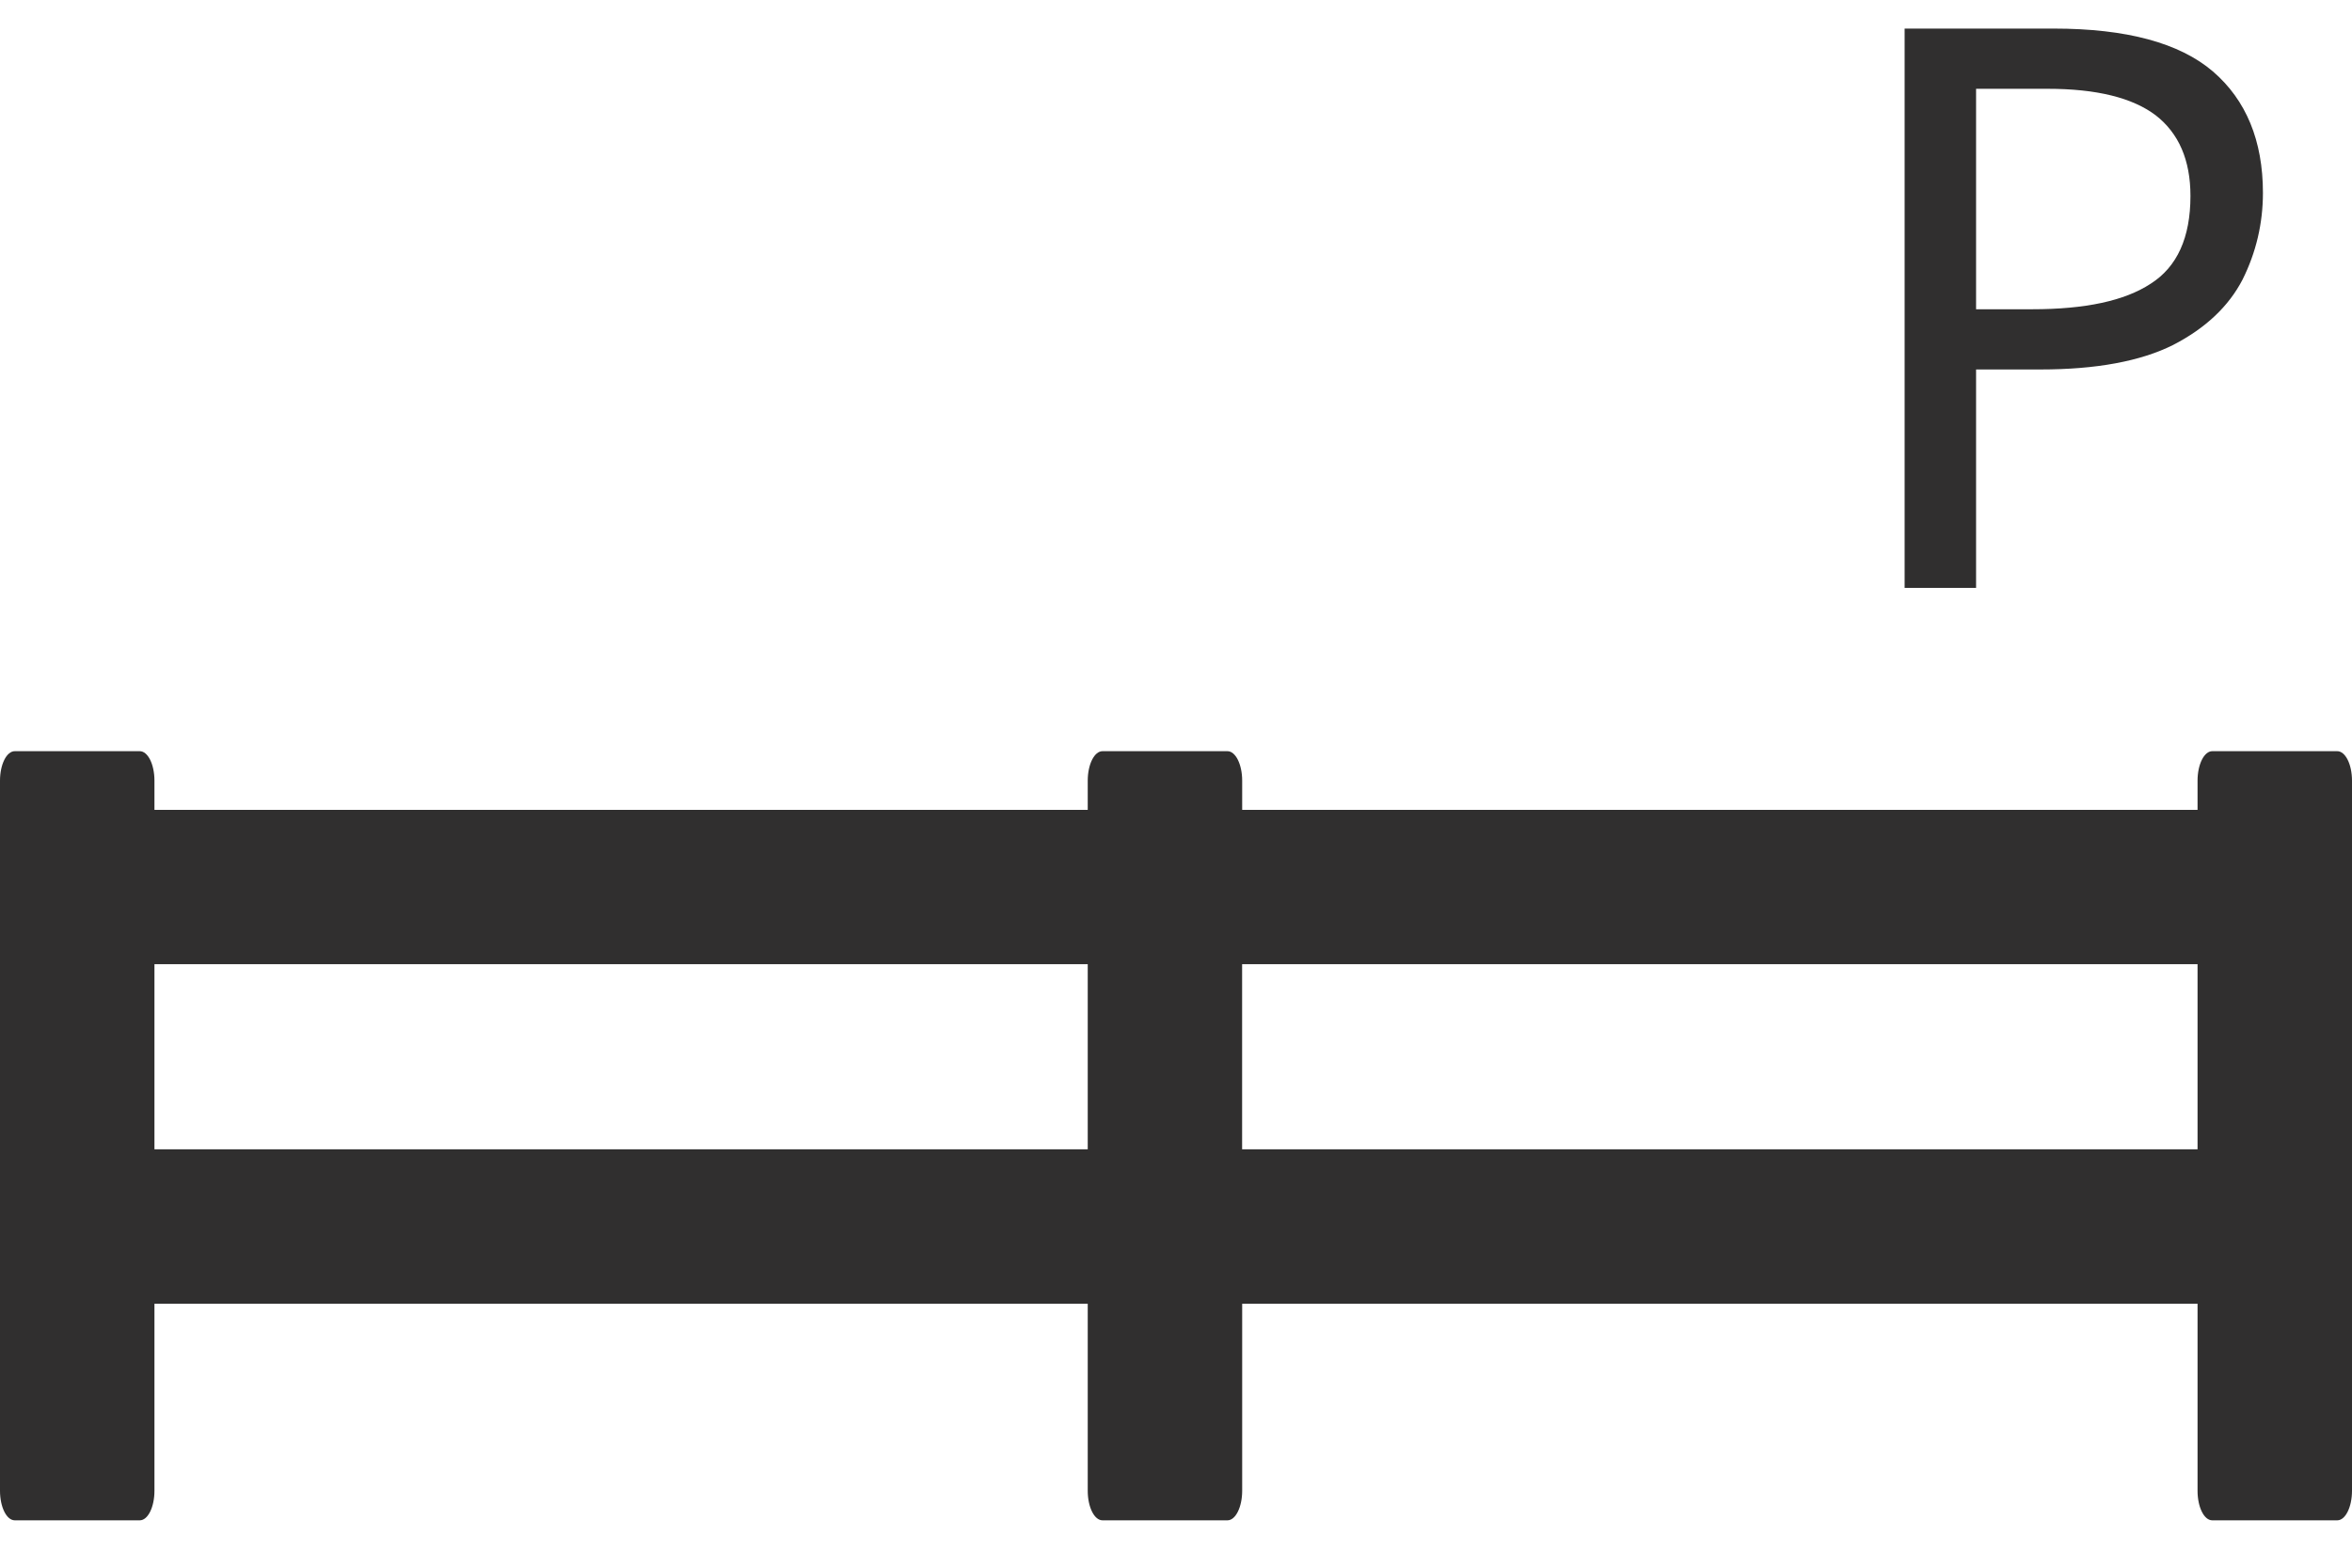
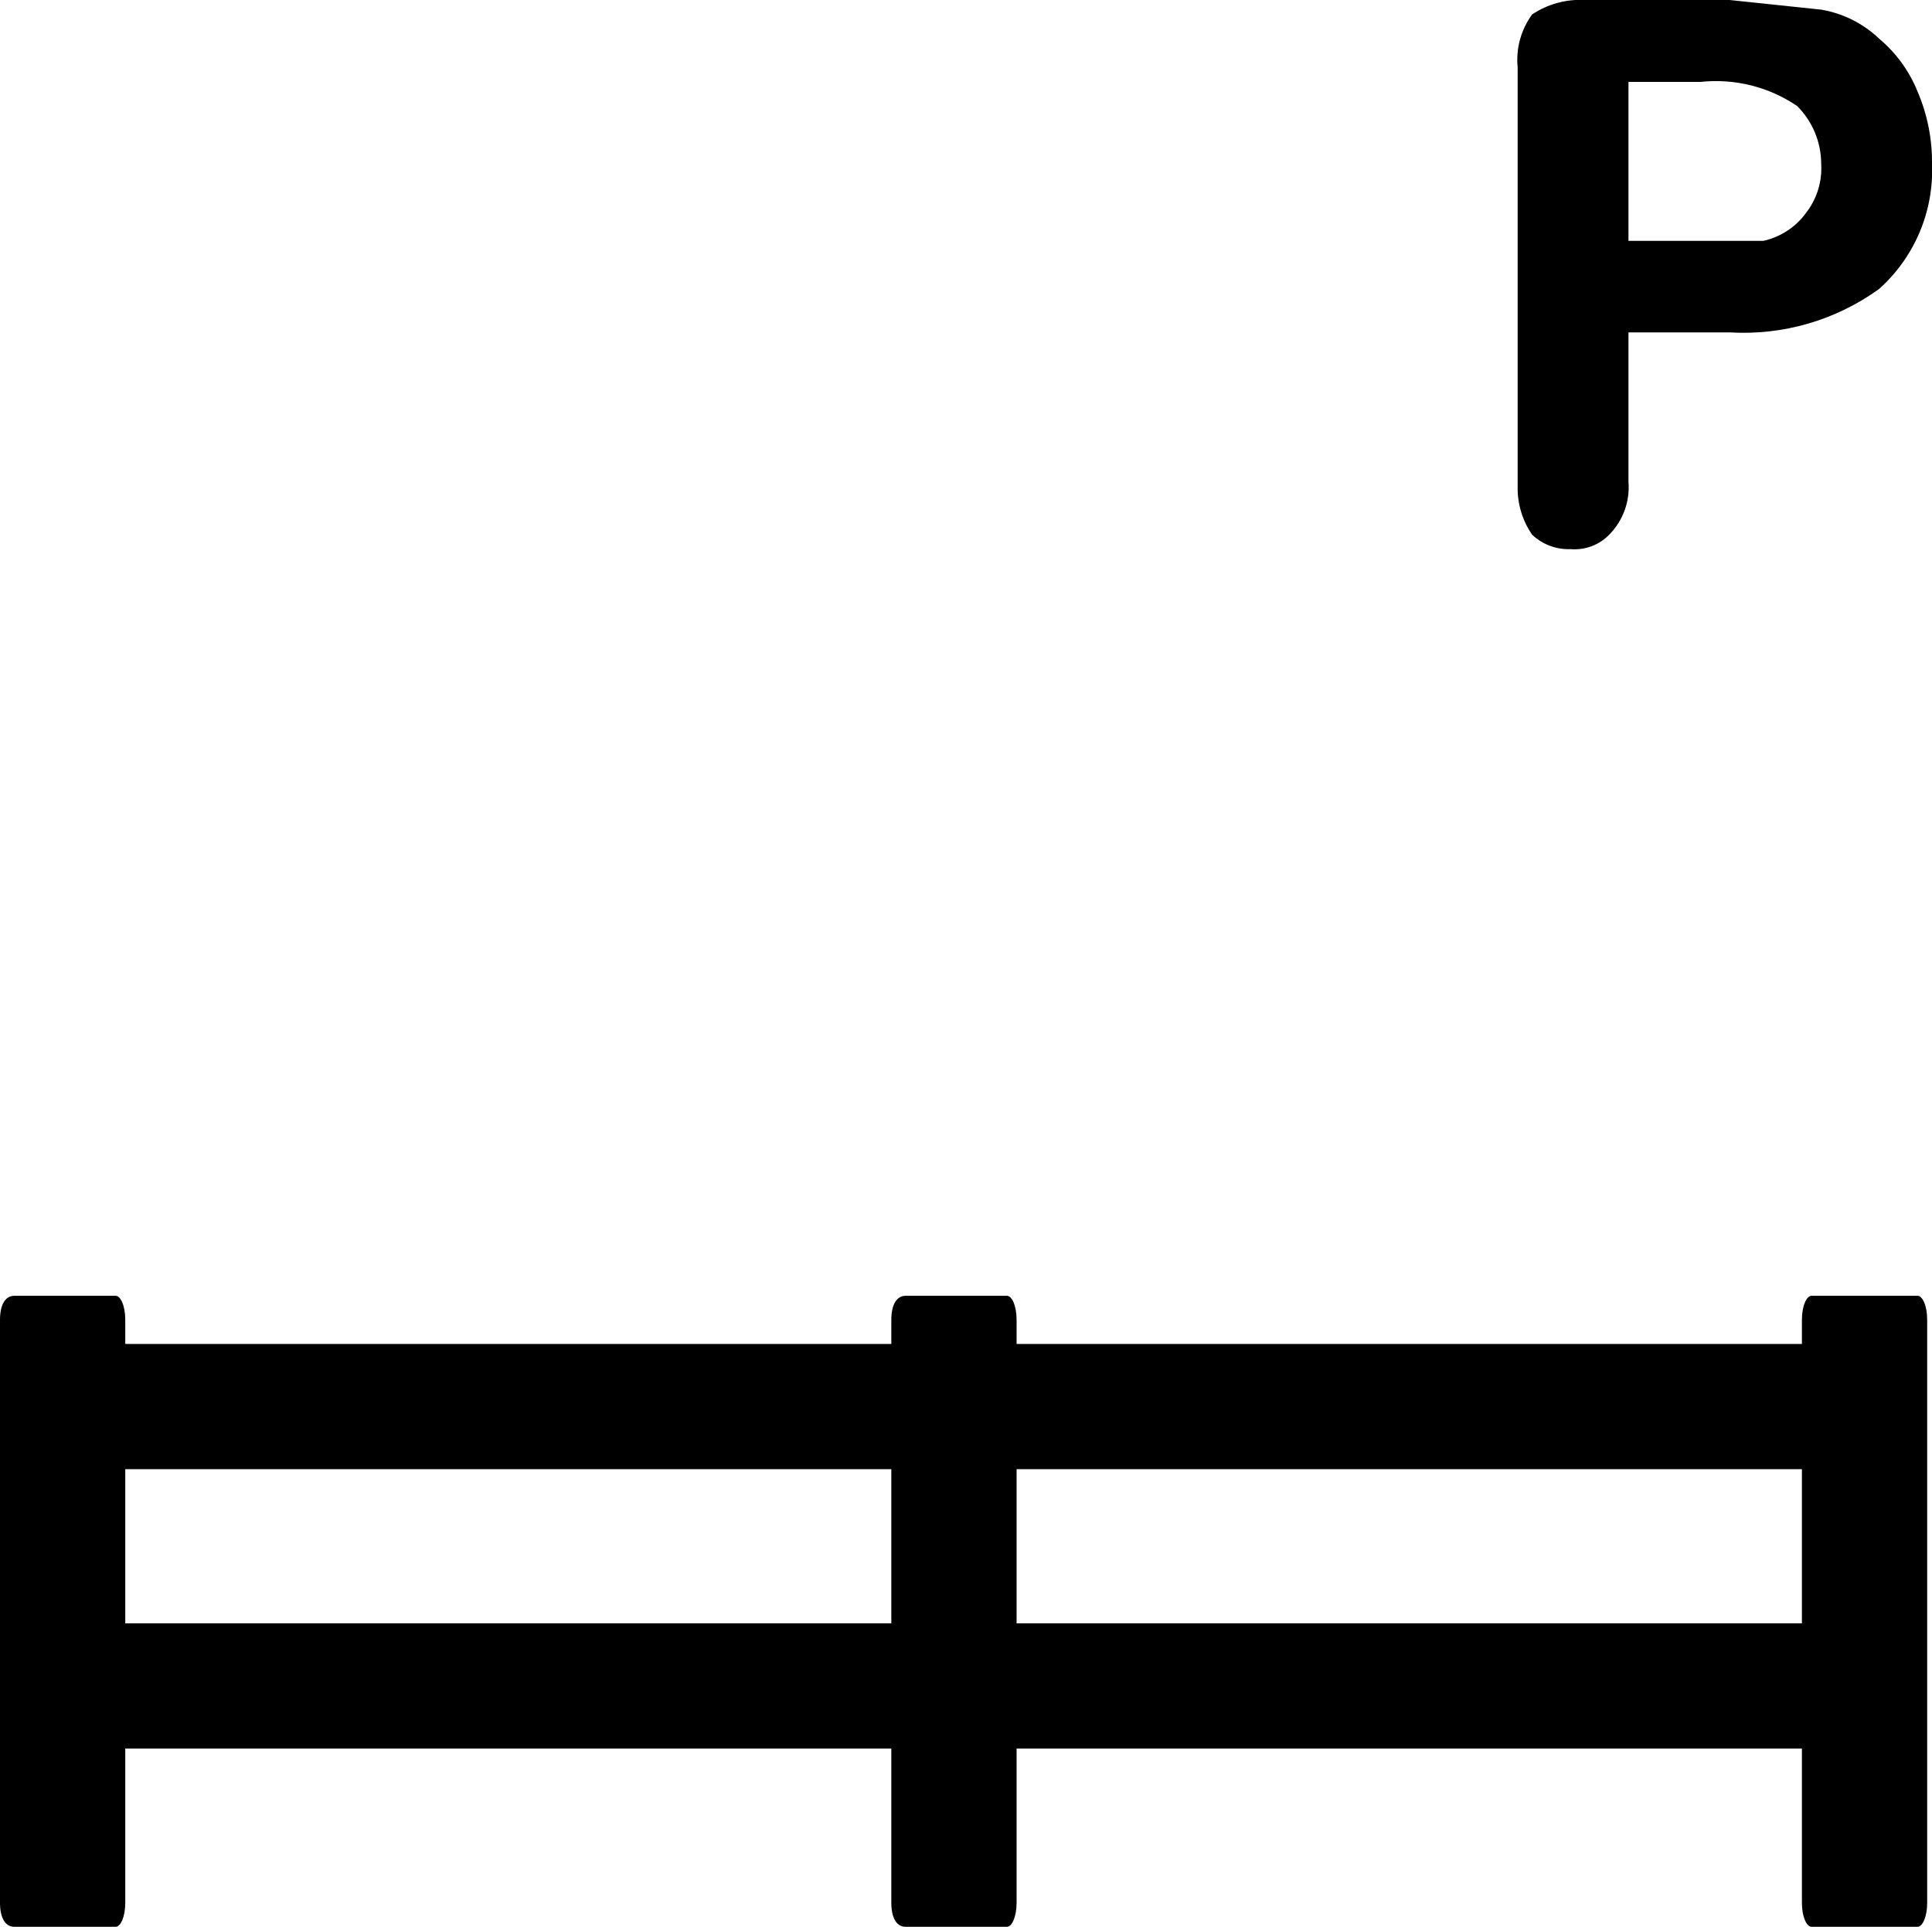
- <svg xmlns="http://www.w3.org/2000/svg" width="36px" height="24px" viewBox="0 0 36 24" version="1.1">
-   <g id="Symbols" stroke="none" stroke-width="1" fill="none" fill-rule="evenodd">
-     <g id="Add-Patrol-2-with-search" transform="translate(-132, -104)" fill="#302F2F">
-       <g id="Group-6" transform="translate(132, 102)">
-         <path d="M19.012,19.595 L33.636,19.595 L33.636,16.761 L19.012,16.761 L19.012,19.595 Z M2.364,19.595 L16.649,19.595 L16.649,16.761 L2.364,16.761 L2.364,19.595 Z M16.649,21.959 L16.649,24.823 C16.649,25.073 16.75,25.275 16.875,25.275 L18.788,25.275 C18.912,25.275 19.013,25.072 19.013,24.823 L19.013,21.959 L33.636,21.959 L33.636,24.823 C33.636,25.073 33.736,25.275 33.861,25.275 L35.775,25.275 C35.899,25.275 36,25.072 36,24.823 L36,14.398 L36,13.951 C36,13.702 35.899,13.5 35.775,13.5 L33.861,13.5 C33.737,13.5 33.636,13.702 33.636,13.951 L33.636,14.398 L19.013,14.398 L19.013,13.951 C19.013,13.702 18.912,13.5 18.788,13.5 L16.875,13.5 C16.75,13.5 16.649,13.702 16.649,13.951 L16.649,14.398 L2.364,14.398 L2.364,13.951 C2.364,13.702 2.264,13.5 2.139,13.5 L0.226,13.5 C0.101,13.5 0,13.702 0,13.951 L0,24.823 C0,25.073 0.101,25.275 0.226,25.275 L2.139,25.275 C2.264,25.275 2.364,25.072 2.364,24.823 L2.364,21.959 L16.649,21.959 Z" id="Fill-1" />
-         <text id="P" font-family="ArialRoundedMTBold, Arial Rounded MT Bold" font-size="12" font-weight="normal">
-           <tspan x="27.998" y="11">P</tspan>
-         </text>
-       </g>
-     </g>
-   </g>
+ <svg xmlns="http://www.w3.org/2000/svg" viewBox="0 0 40.1 40">
+   <path d="M39.8,26.9H37.6c-.1,0-.2.2-.2.5v.5H21.1v-.5c0-.3-.1-.5-.2-.5H18.8c-.2,0-.3.2-.3.5v.5H2.6v-.5c0-.3-.1-.5-.2-.5H.3c-.2,0-.3.2-.3.5V39.5c0,.3.1.5.3.5H2.4c.1,0,.2-.2.2-.5V36.3H18.5v3.2c0,.3.1.5.3.5h2.1c.1,0,.2-.2.2-.5V36.3H37.4v3.2c0,.3.1.5.2.5h2.2c.1,0,.2-.2.2-.5V27.4C40,27.1,39.9,26.9,39.8,26.9ZM18.5,33.7H2.6V30.5H18.5Zm18.9,0H21.1V30.5H37.4Z" />
+   <path d="M32.6,11.4a1,1,0,0,0,.8-.3,1.4,1.4,0,0,0,.4-1.1V6.9h2.1A4.8,4.8,0,0,0,39,6a3.3,3.3,0,0,0,1.1-2.6,3.7,3.7,0,0,0-.3-1.5A2.8,2.8,0,0,0,39,.8,2.3,2.3,0,0,0,37.8.2L35.9,0h-3a1.8,1.8,0,0,0-1.1.3,1.6,1.6,0,0,0-.3,1.1v8.7a1.7,1.7,0,0,0,.3,1A1.1,1.1,0,0,0,32.6,11.4Zm1.2-9.7h1.5a3,3,0,0,1,2,.5,1.7,1.7,0,0,1,.5,1.2,1.5,1.5,0,0,1-.3,1,1.5,1.5,0,0,1-.9.6H33.8Z" />
</svg>
